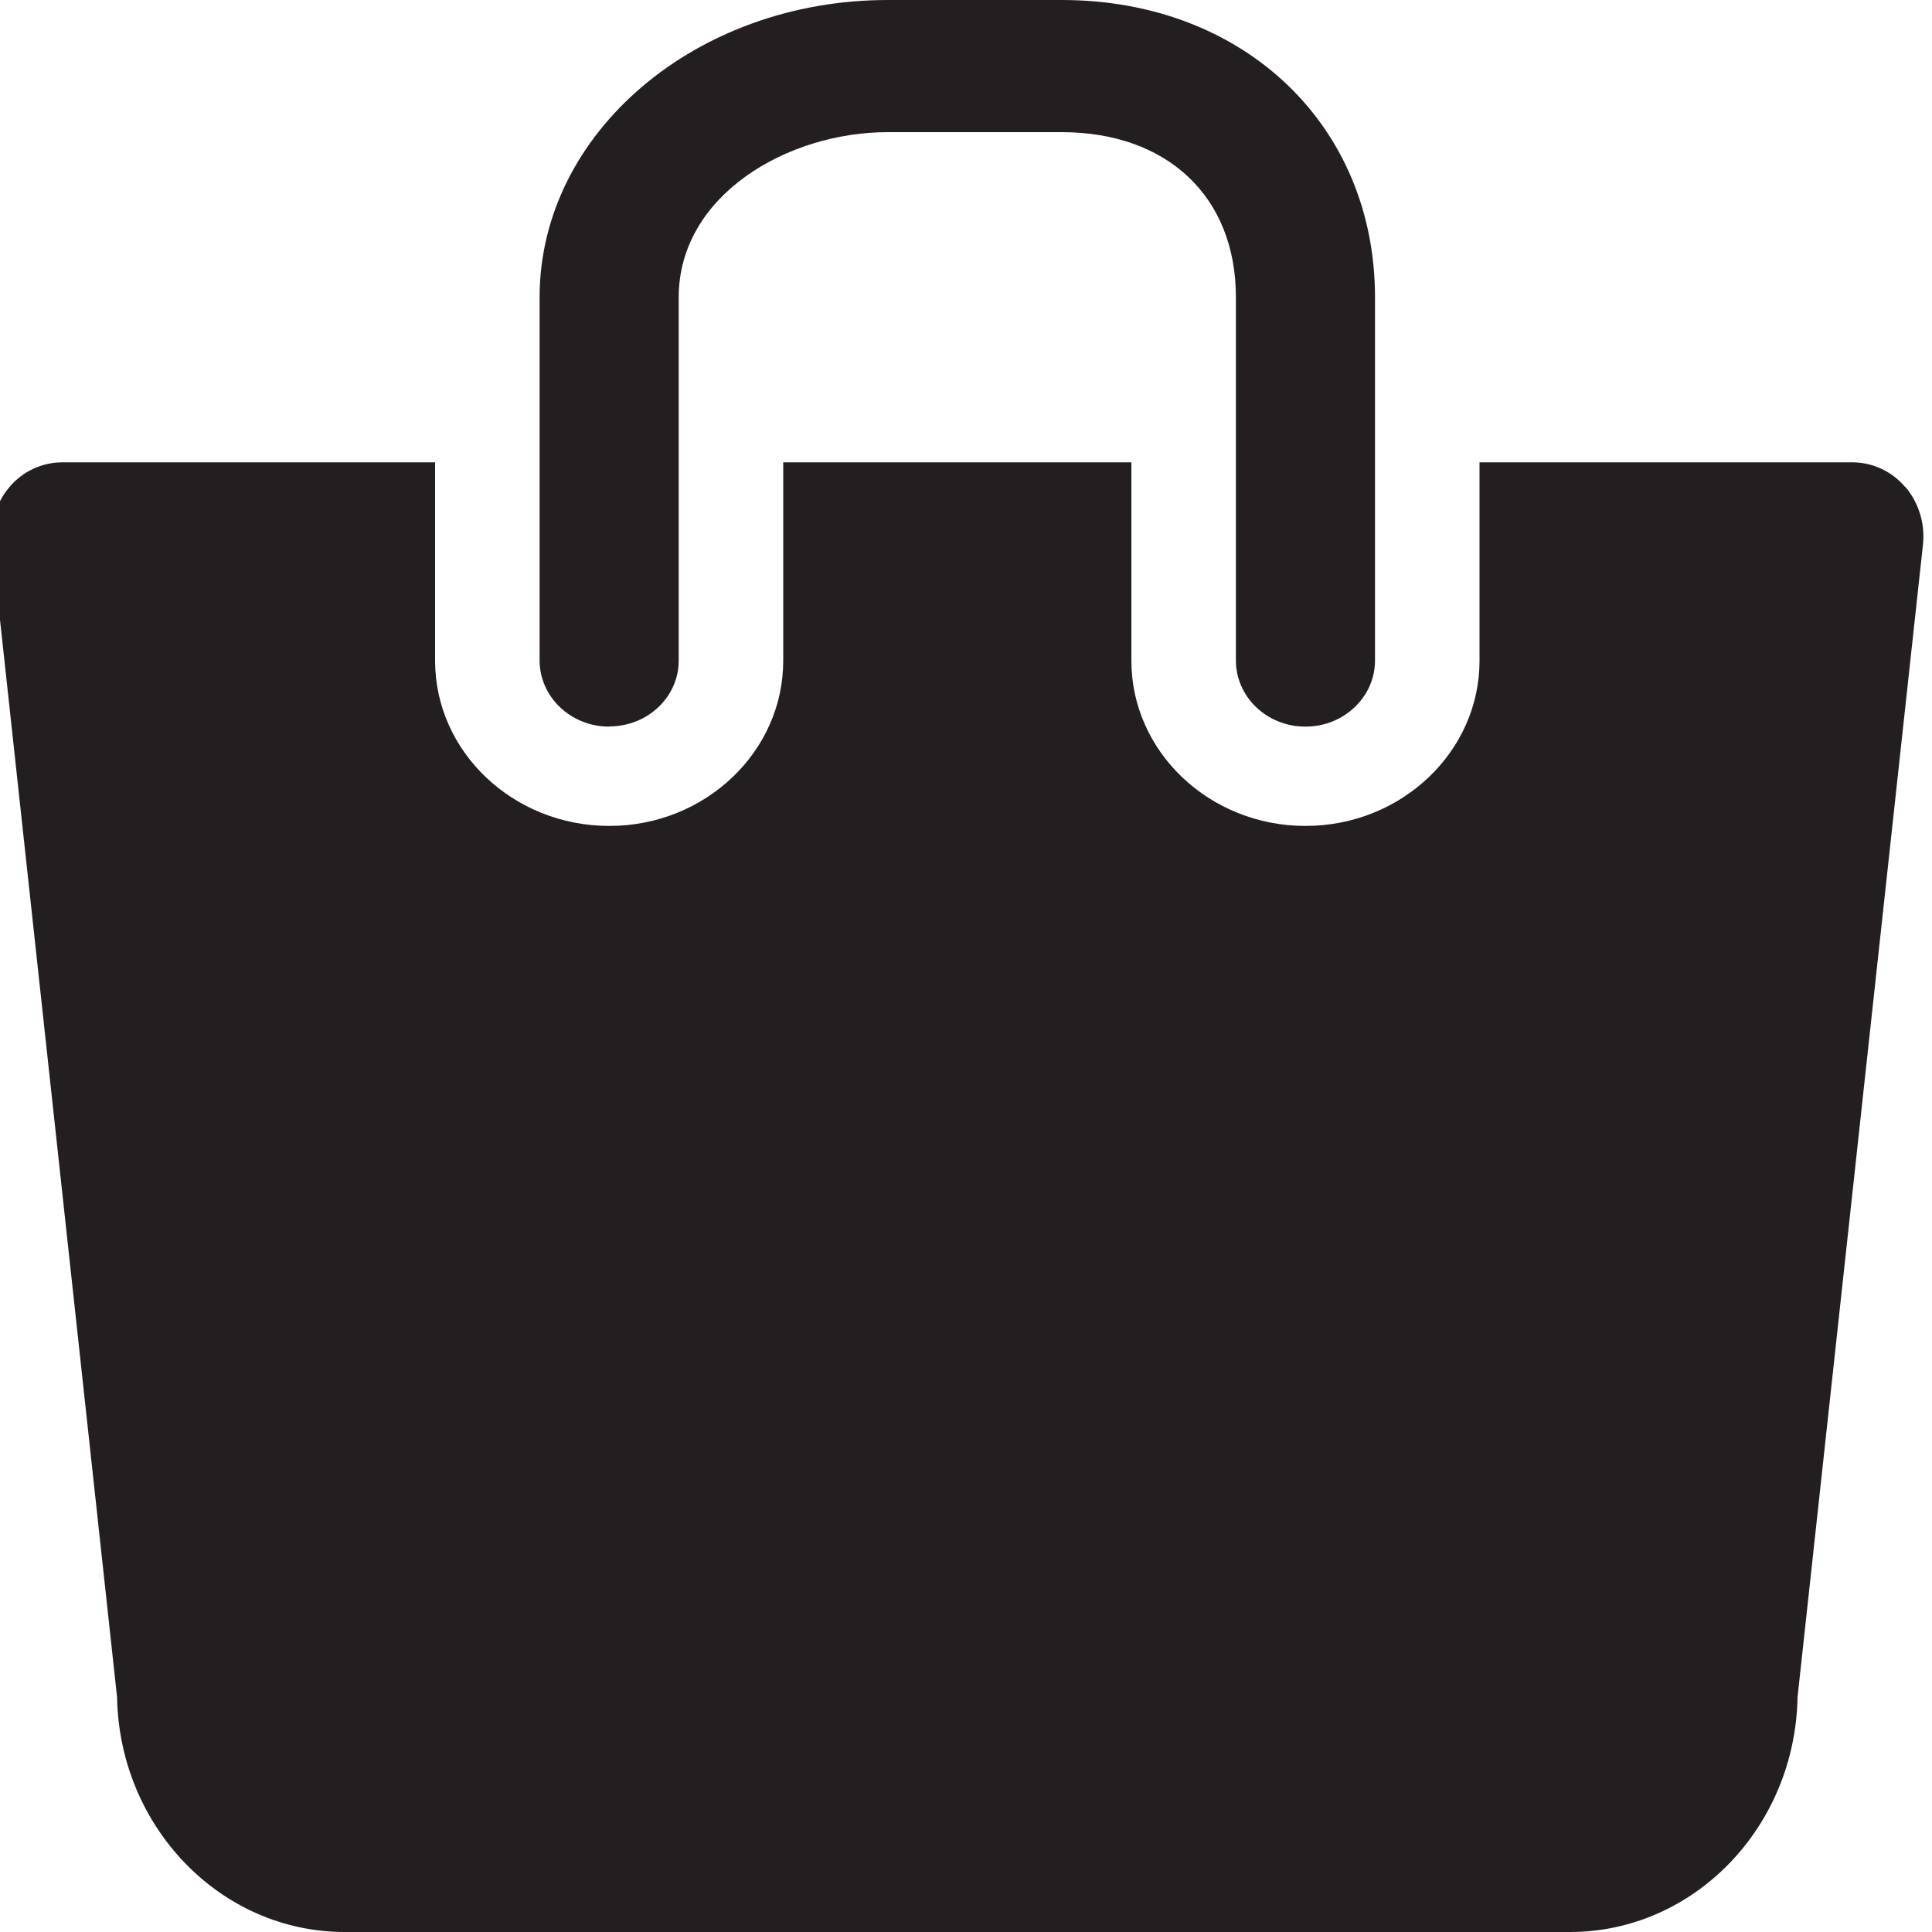
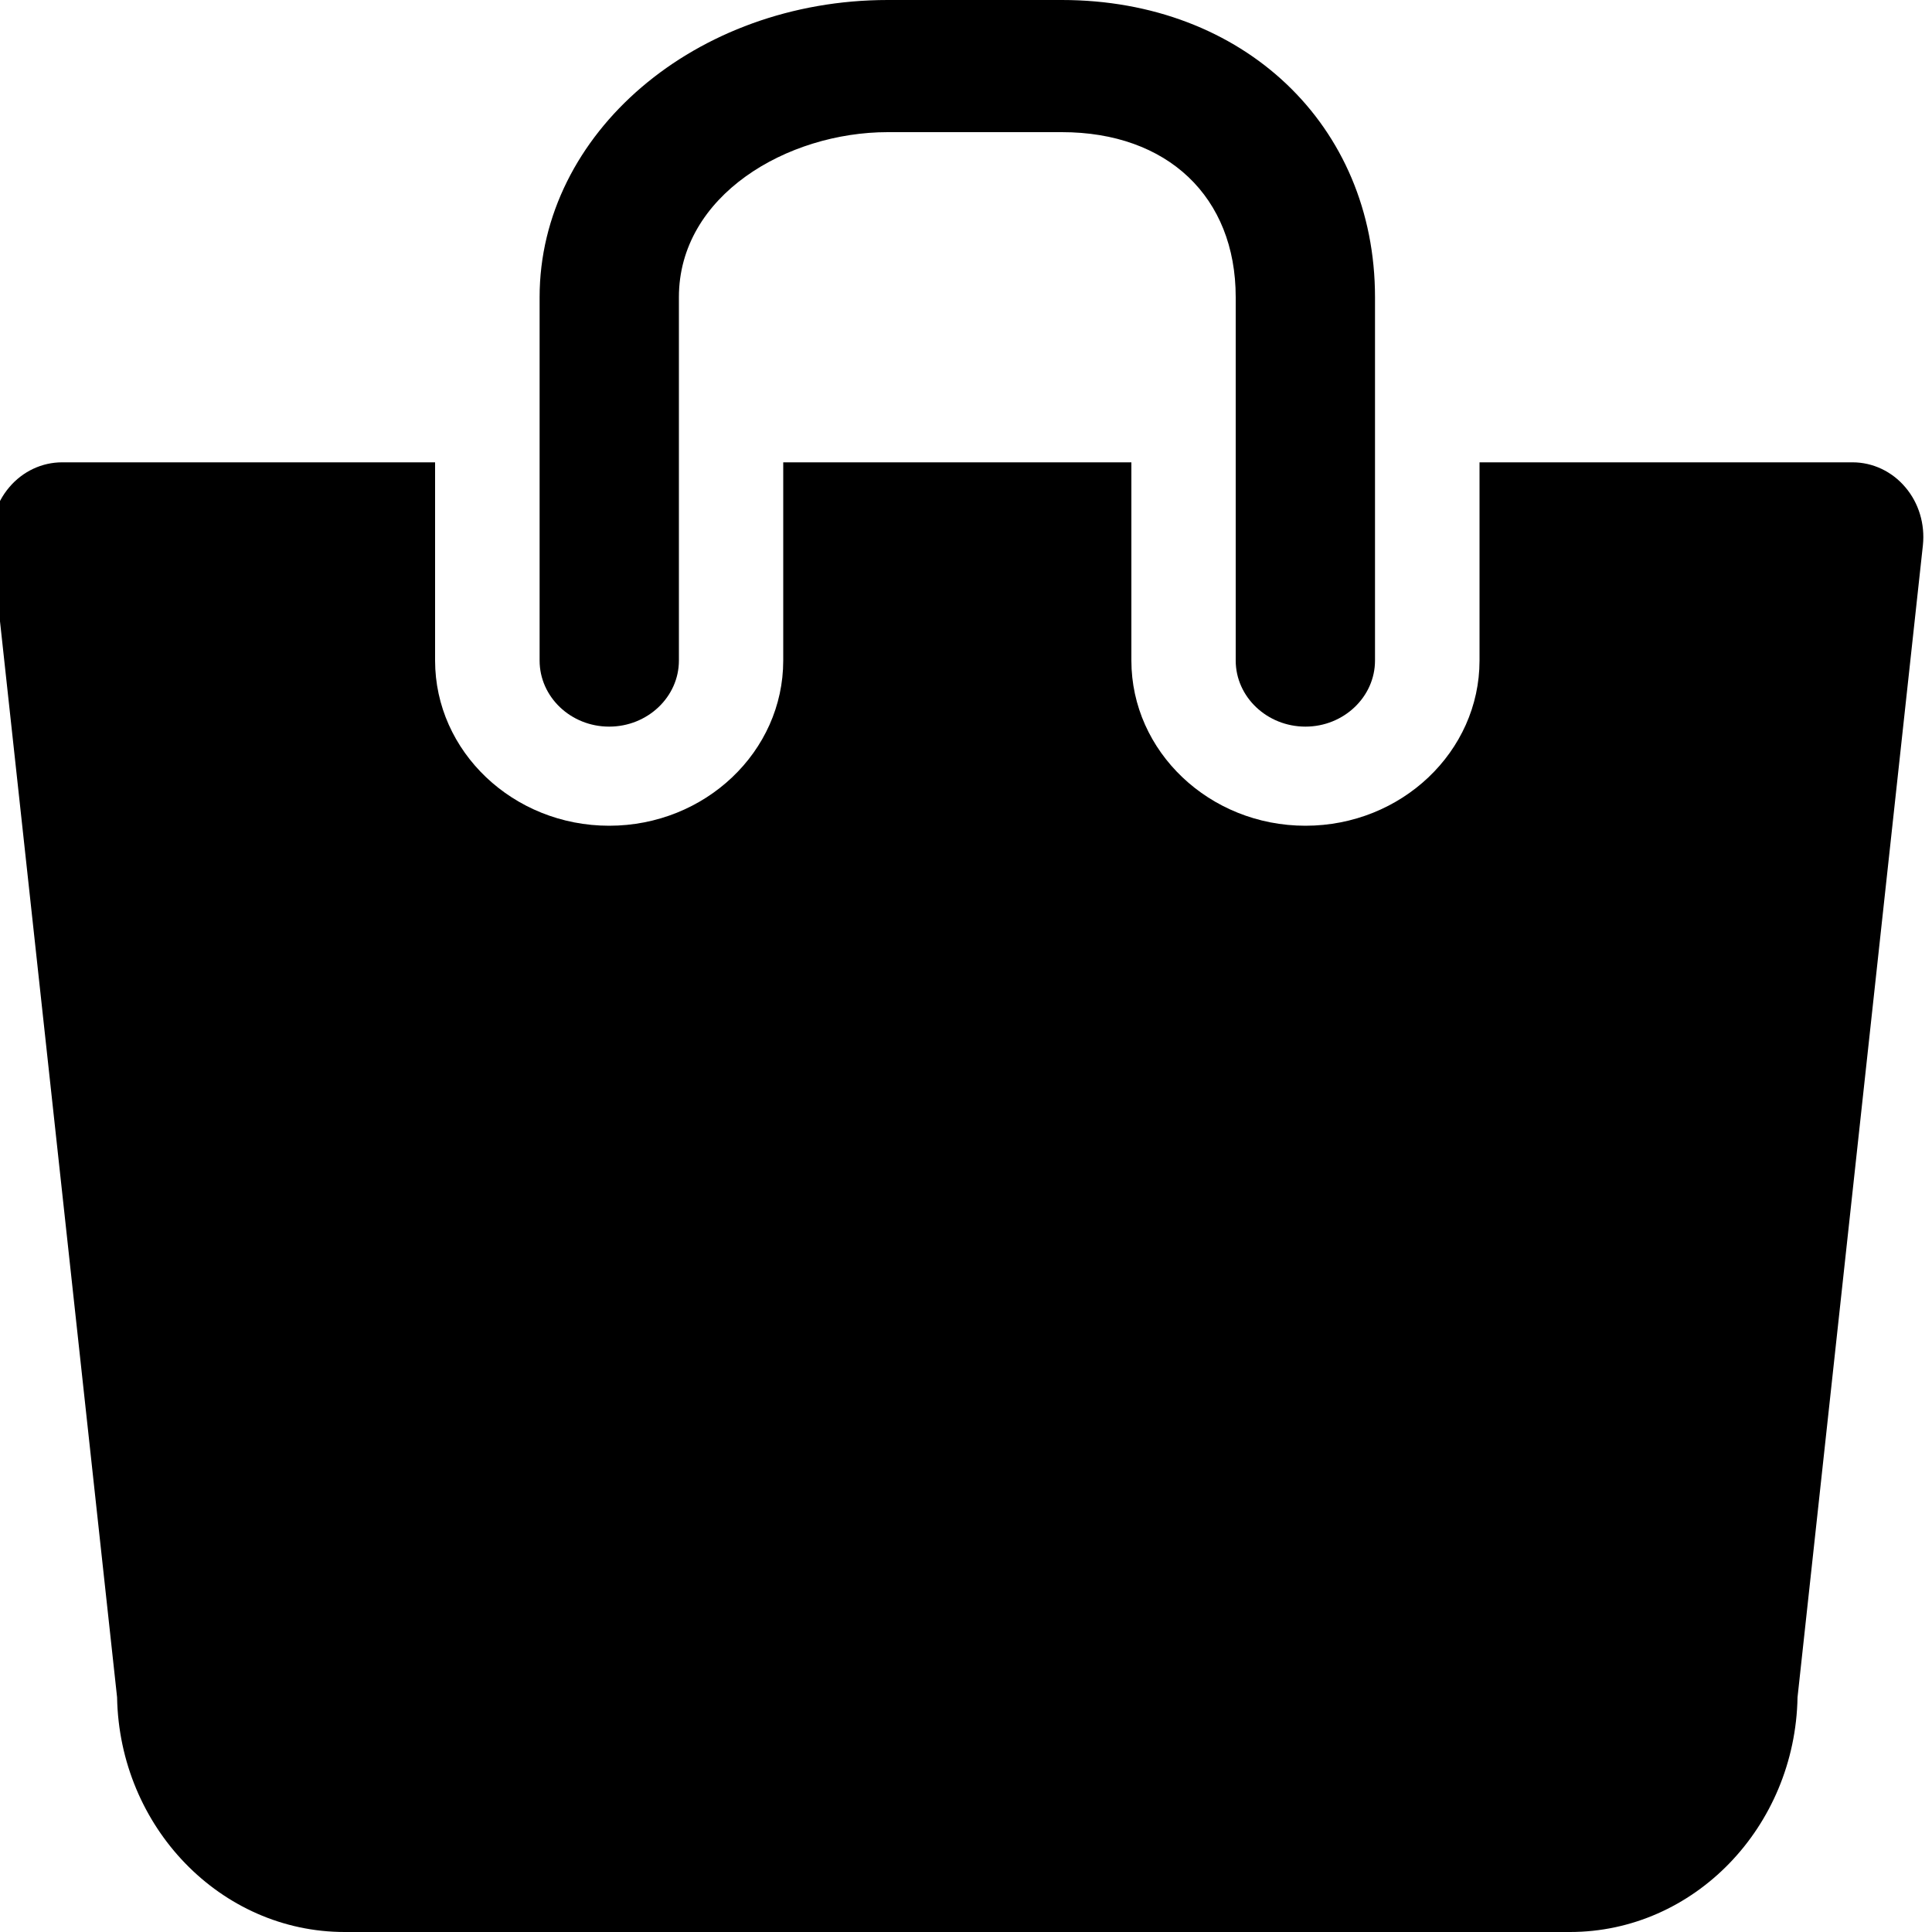
- <svg xmlns="http://www.w3.org/2000/svg" width="10" height="10" fill="#231F20">
-   <g clip-path="url(#clip0)">
-     <path d="M9.862 2.522a.358.358 0 00-.273-.129H7.658V3.42c0 .471-.404.855-.901.855s-.901-.384-.901-.855V2.393H4.054V3.42c0 .471-.404.855-.9.855-.498 0-.902-.384-.902-.855V2.393H.321a.358.358 0 00-.273.129.397.397 0 00-.09.3l.648 5.963C.618 9.457 1.142 10 1.784 10h6.342c.642 0 1.166-.543 1.178-1.215l.649-5.964a.398.398 0 00-.09-.3z" />
-     <path d="M3.153 3.76c.2 0 .36-.153.36-.341v-1.88c0-.528.562-.855 1.082-.855h.9c.548 0 .902.335.902.854v1.88c0 .19.161.343.36.343.199 0 .36-.154.36-.342v-1.88C7.117.646 6.435 0 5.496 0h-.901C3.6 0 2.793.69 2.793 1.538v1.88c0 .19.162.343.36.343z" />
-   </g>
-   <defs>
-     <clipPath id="clip0">
-       <path d="M0 0h10v10H0V0z" />
-     </clipPath>
-   </defs>
+ <svg xmlns="http://www.w3.org/2000/svg" width="10" height="10" viewBox="0 0 10 10">
+   <path d="M9.862 2.522C9.793 2.44 9.693 2.393 9.589 2.393H7.658V3.419C7.658 3.89 7.254 4.274 6.757 4.274C6.26 4.274 5.856 3.89 5.856 3.419V2.393H4.054V3.419C4.054 3.89 3.65 4.274 3.153 4.274C2.656 4.274 2.252 3.89 2.252 3.419V2.393H0.321C0.217 2.393 0.117 2.44 0.048 2.522C-0.022 2.604 -0.054 2.713 -0.043 2.821L0.606 8.785C0.618 9.457 1.142 10 1.784 10H8.126C8.768 10 9.292 9.457 9.304 8.785L9.953 2.821C9.964 2.713 9.932 2.604 9.862 2.522Z" />
+   <path d="M3.153 3.761C3.352 3.761 3.514 3.607 3.514 3.419V1.538C3.514 1.011 4.075 0.684 4.595 0.684H5.496C6.043 0.684 6.396 1.019 6.396 1.538V3.419C6.396 3.607 6.558 3.761 6.757 3.761C6.955 3.761 7.117 3.607 7.117 3.419V1.538C7.117 0.647 6.435 0 5.496 0H4.595C3.601 0 2.793 0.69 2.793 1.538V3.419C2.793 3.607 2.954 3.761 3.153 3.761Z" />
</svg>
